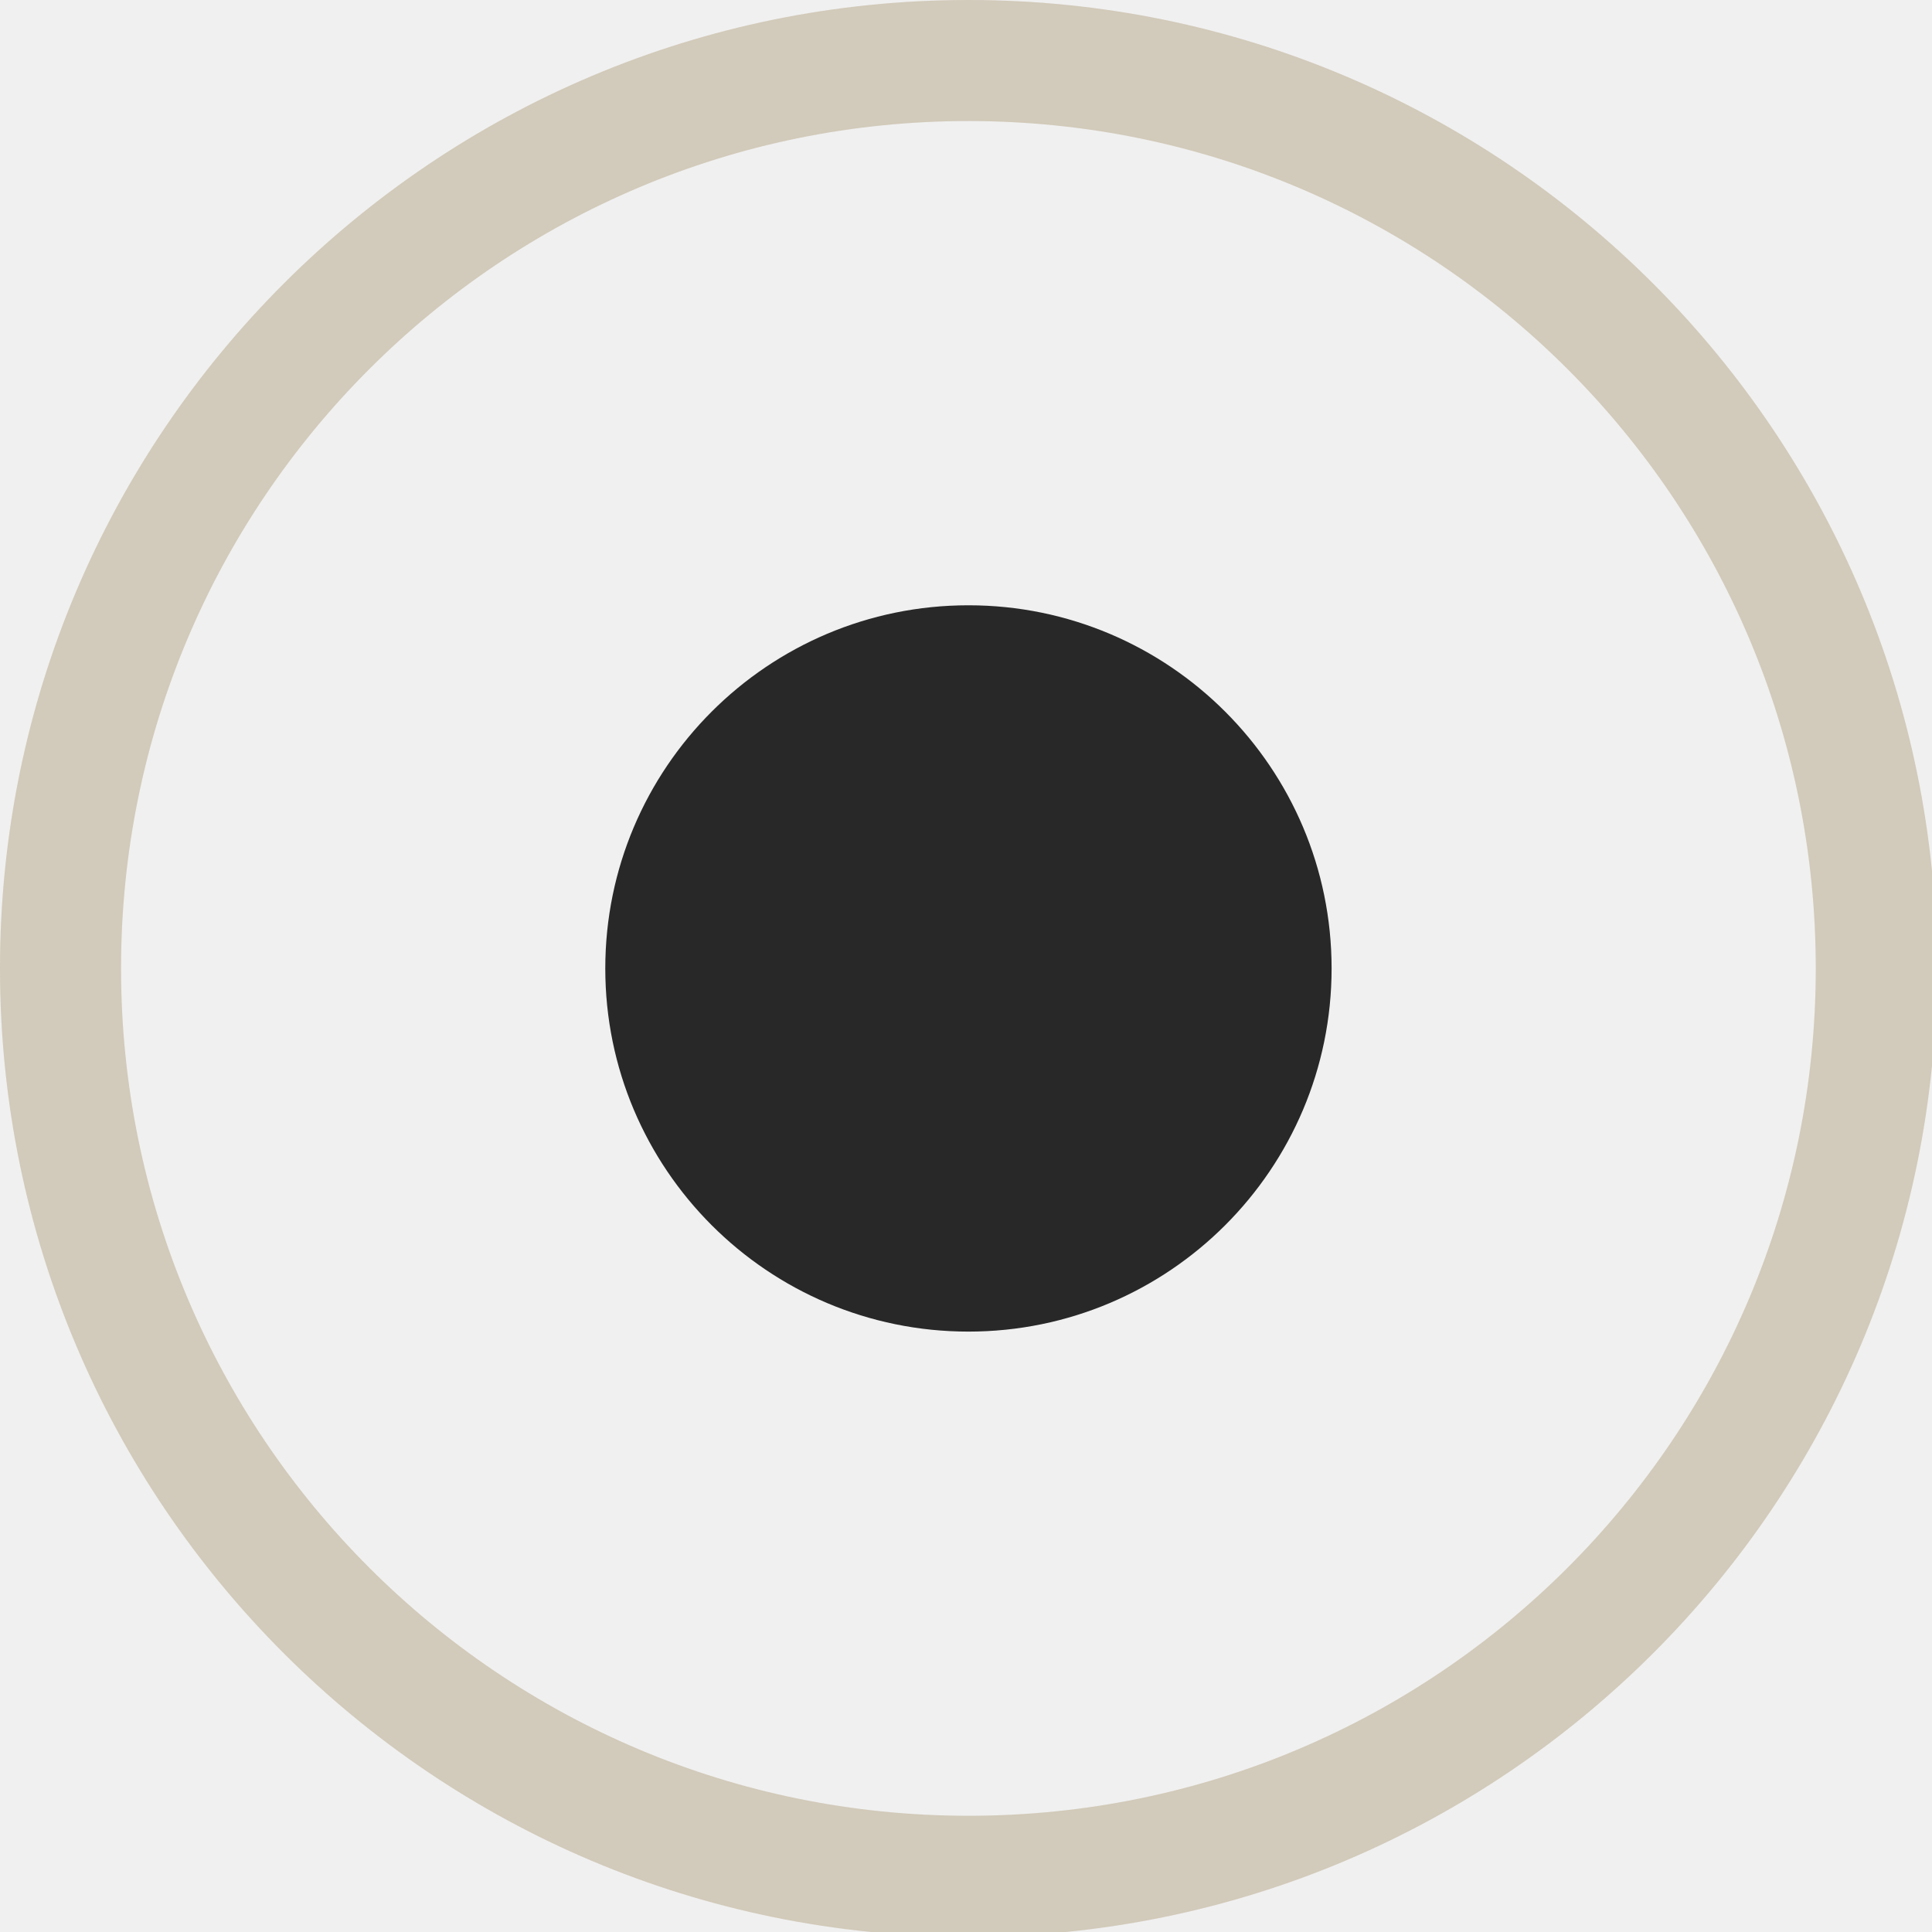
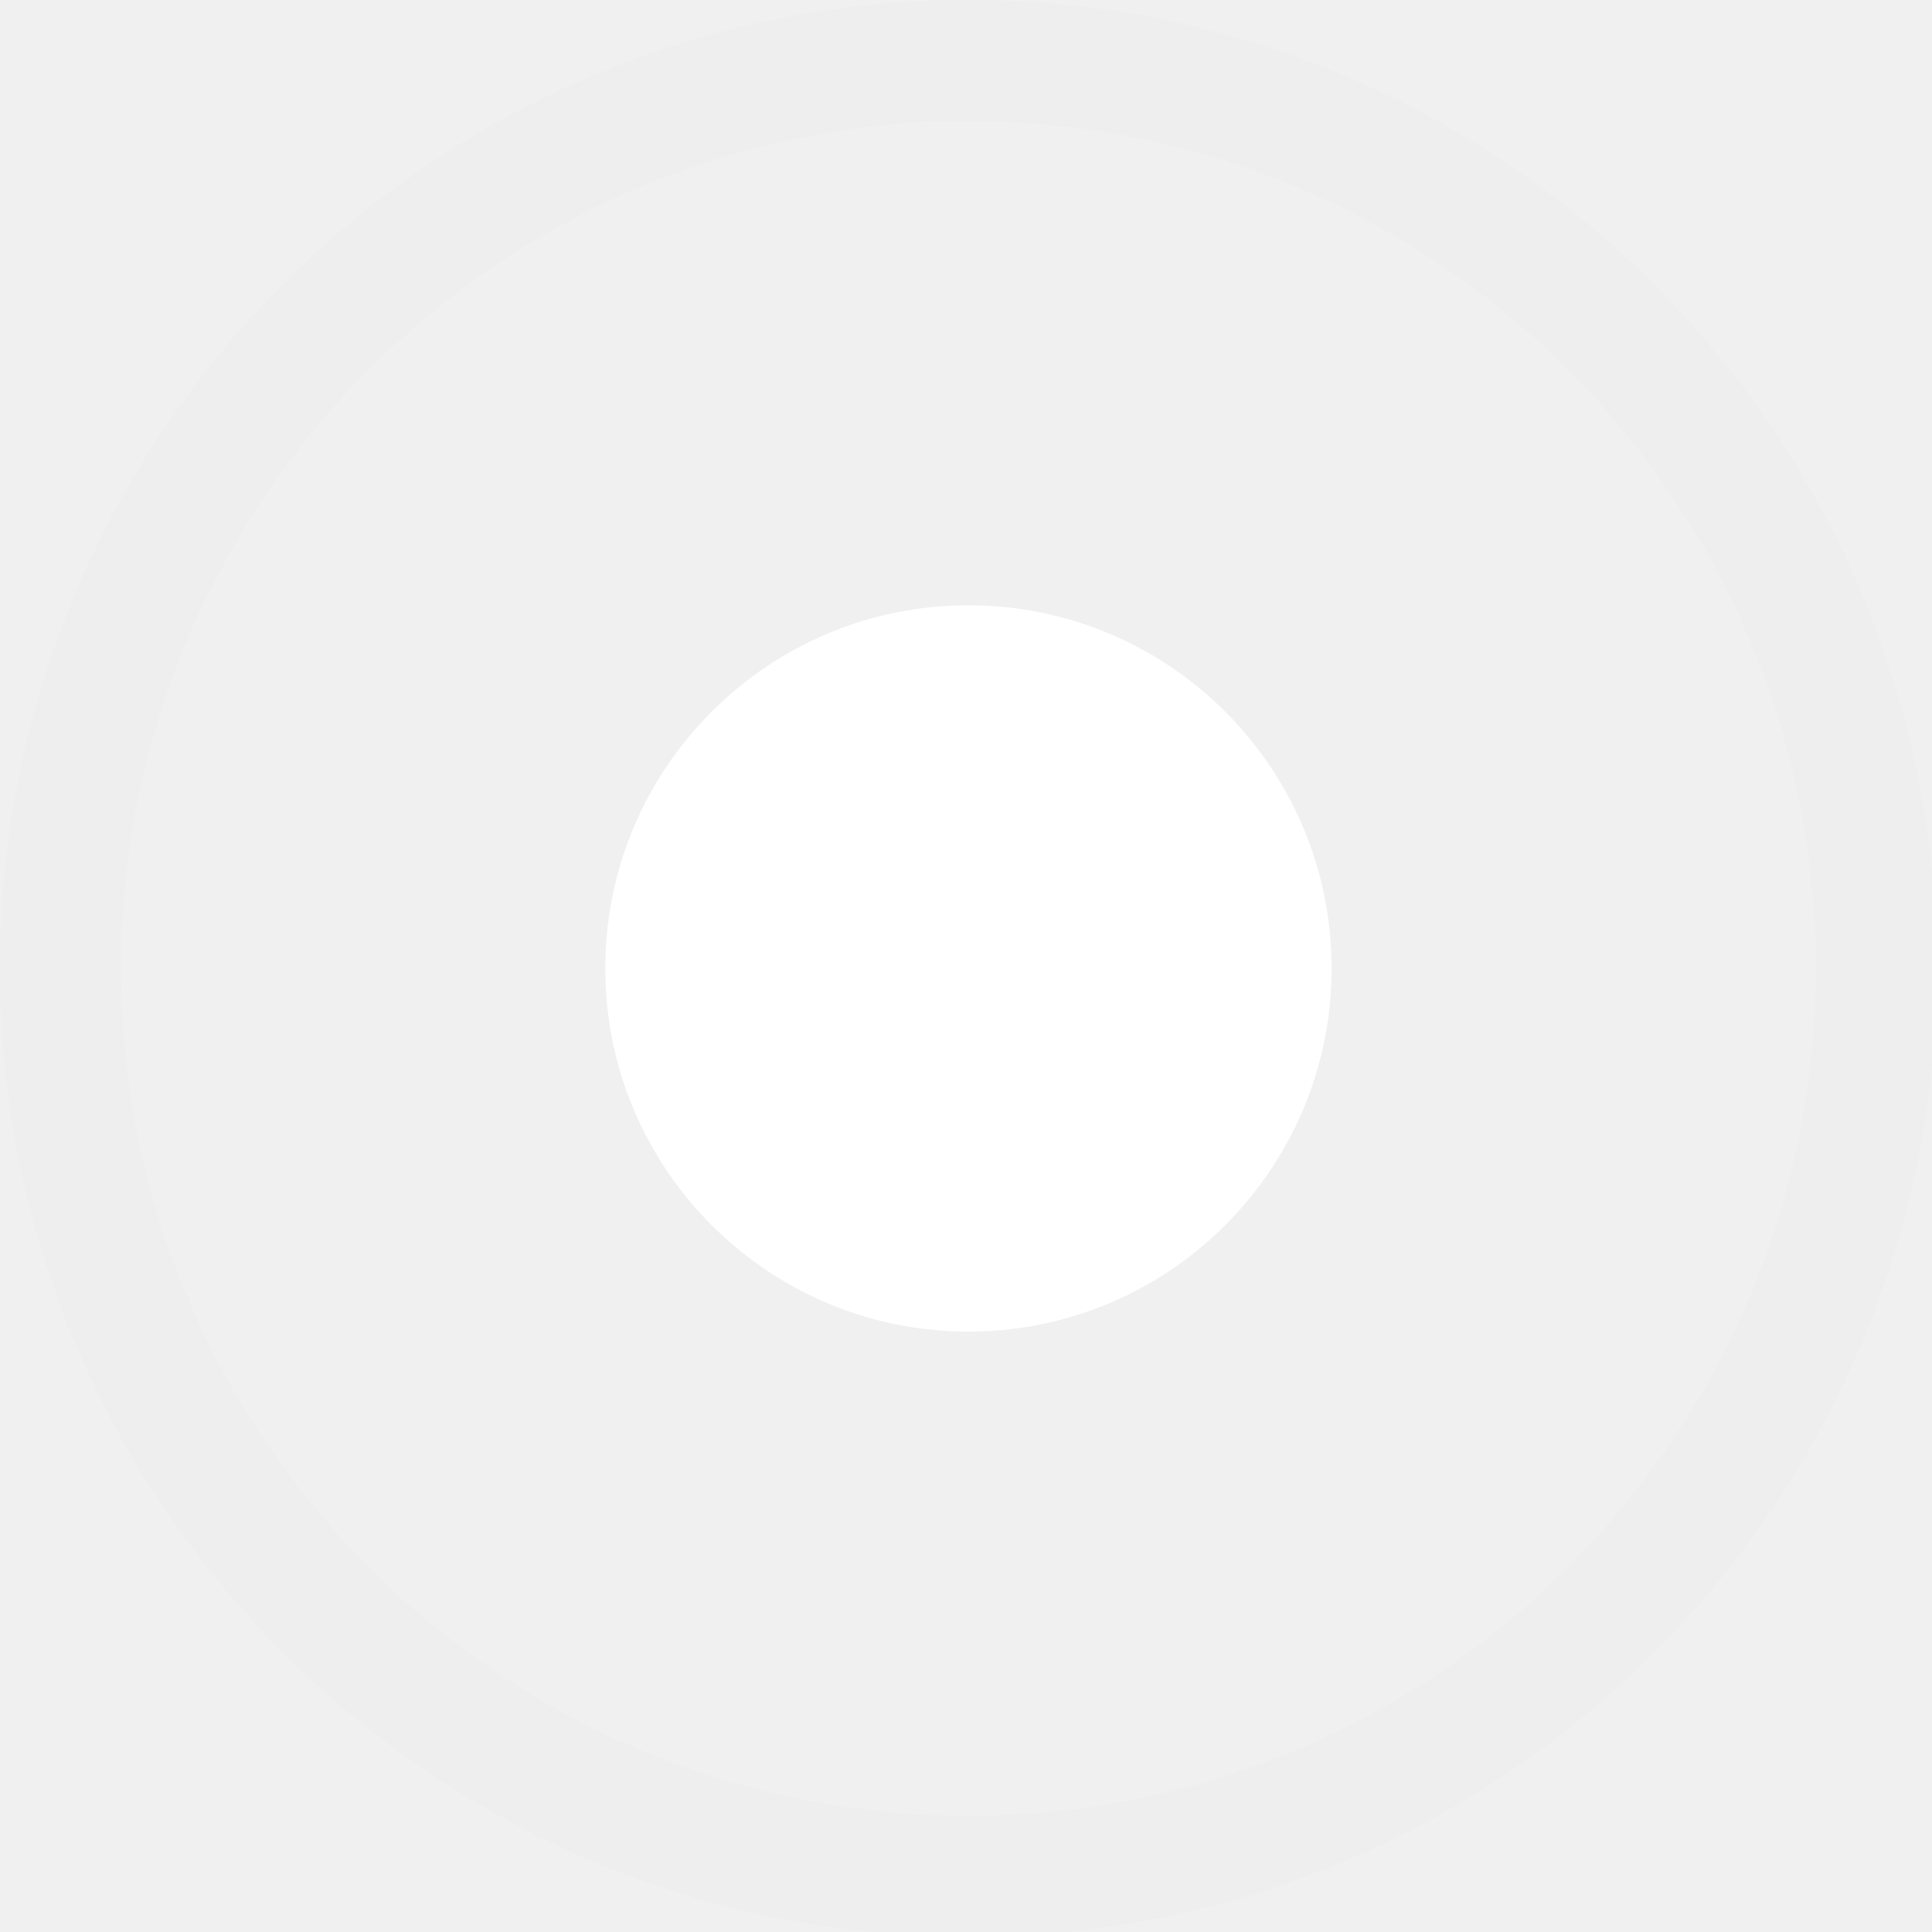
<svg xmlns="http://www.w3.org/2000/svg" width="133pt" height="133pt" viewBox="0 0 133 133" version="1.1">
  <g id="surface1">
-     <path style=" stroke:none;fill-rule:nonzero;fill:#bdae93;fill-opacity:0.5;" d="M 66.668 0 C 29.852 0 0 29.852 0 66.668 C 0 103.484 29.852 133.332 66.668 133.332 C 103.484 133.332 133.332 103.484 133.332 66.668 C 133.332 29.852 103.484 0 66.668 0 Z M 66.668 8.332 C 98.895 8.332 125 34.441 125 66.668 C 125 98.895 98.895 125 66.668 125 C 34.441 125 8.332 98.895 8.332 66.668 C 8.332 34.441 34.441 8.332 66.668 8.332 Z M 66.668 8.332 " />
-     <path style=" stroke:none;fill-rule:nonzero;fill:#bdae93;fill-opacity:0.15;" d="M 66.668 0 C 29.852 0 0 29.852 0 66.668 C 0 103.484 29.852 133.332 66.668 133.332 C 103.484 133.332 133.332 103.484 133.332 66.668 C 133.332 29.852 103.484 0 66.668 0 Z M 66.668 8.332 C 98.895 8.332 125 34.441 125 66.668 C 125 98.895 98.895 125 66.668 125 C 34.441 125 8.332 98.895 8.332 66.668 C 8.332 34.441 34.441 8.332 66.668 8.332 Z M 66.668 8.332 " />
-     <path style=" stroke:none;fill-rule:nonzero;fill:#282828;fill-opacity:1;" d="M 91.668 66.668 C 91.668 80.469 80.469 91.668 66.668 91.668 C 52.863 91.668 41.668 80.469 41.668 66.668 C 41.668 52.863 52.863 41.668 66.668 41.668 C 80.469 41.668 91.668 52.863 91.668 66.668 Z M 91.668 66.668 " />
+     <path style=" stroke:none;fill-rule:nonzero;fill:#eeeeee;fill-opacity:0.5;" d="M 66.668 0 C 29.852 0 0 29.852 0 66.668 C 0 103.484 29.852 133.332 66.668 133.332 C 103.484 133.332 133.332 103.484 133.332 66.668 C 133.332 29.852 103.484 0 66.668 0 Z M 66.668 8.332 C 98.895 8.332 125 34.441 125 66.668 C 125 98.895 98.895 125 66.668 125 C 34.441 125 8.332 98.895 8.332 66.668 C 8.332 34.441 34.441 8.332 66.668 8.332 Z M 66.668 8.332 " />
+     <path style=" stroke:none;fill-rule:nonzero;fill:#eeeeee;fill-opacity:0.15;" d="M 66.668 0 C 29.852 0 0 29.852 0 66.668 C 0 103.484 29.852 133.332 66.668 133.332 C 103.484 133.332 133.332 103.484 133.332 66.668 C 133.332 29.852 103.484 0 66.668 0 Z M 66.668 8.332 C 98.895 8.332 125 34.441 125 66.668 C 125 98.895 98.895 125 66.668 125 C 34.441 125 8.332 98.895 8.332 66.668 C 8.332 34.441 34.441 8.332 66.668 8.332 Z M 66.668 8.332 " />
+     <path style=" stroke:none;fill-rule:nonzero;fill:#ffffff;fill-opacity:1;" d="M 91.668 66.668 C 91.668 80.469 80.469 91.668 66.668 91.668 C 52.863 91.668 41.668 80.469 41.668 66.668 C 41.668 52.863 52.863 41.668 66.668 41.668 C 80.469 41.668 91.668 52.863 91.668 66.668 Z M 91.668 66.668 " />
  </g>
</svg>
